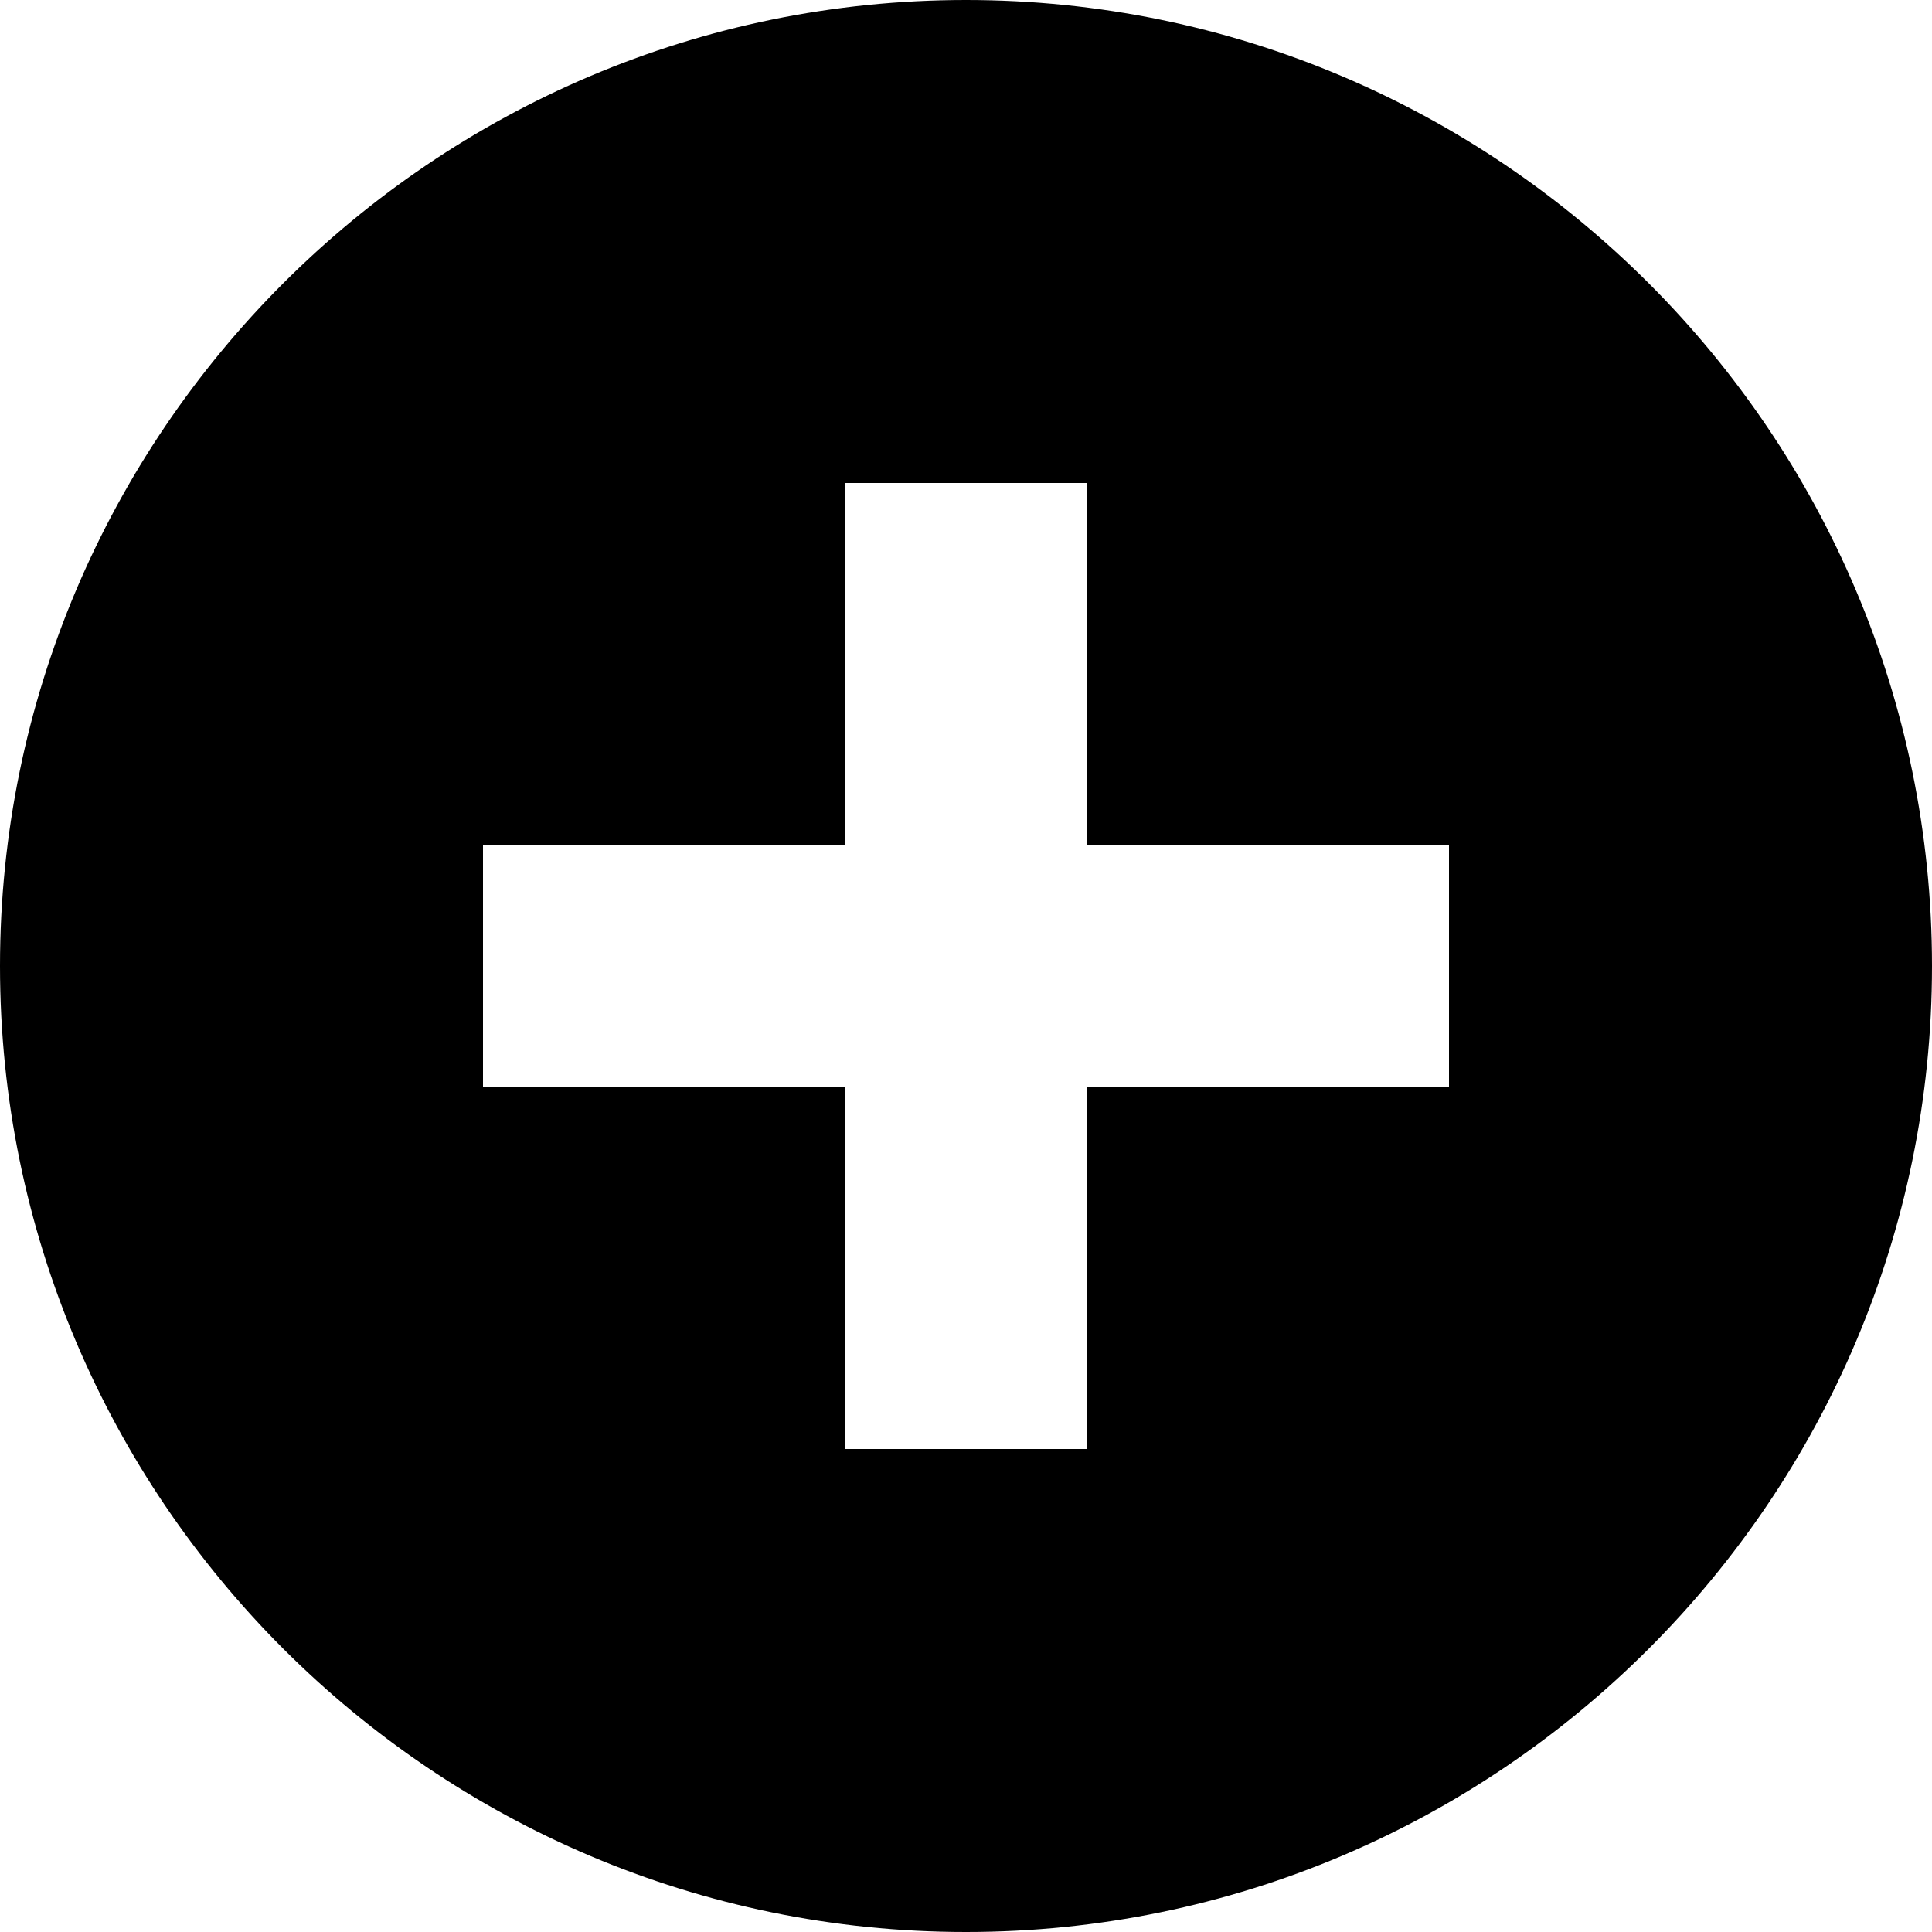
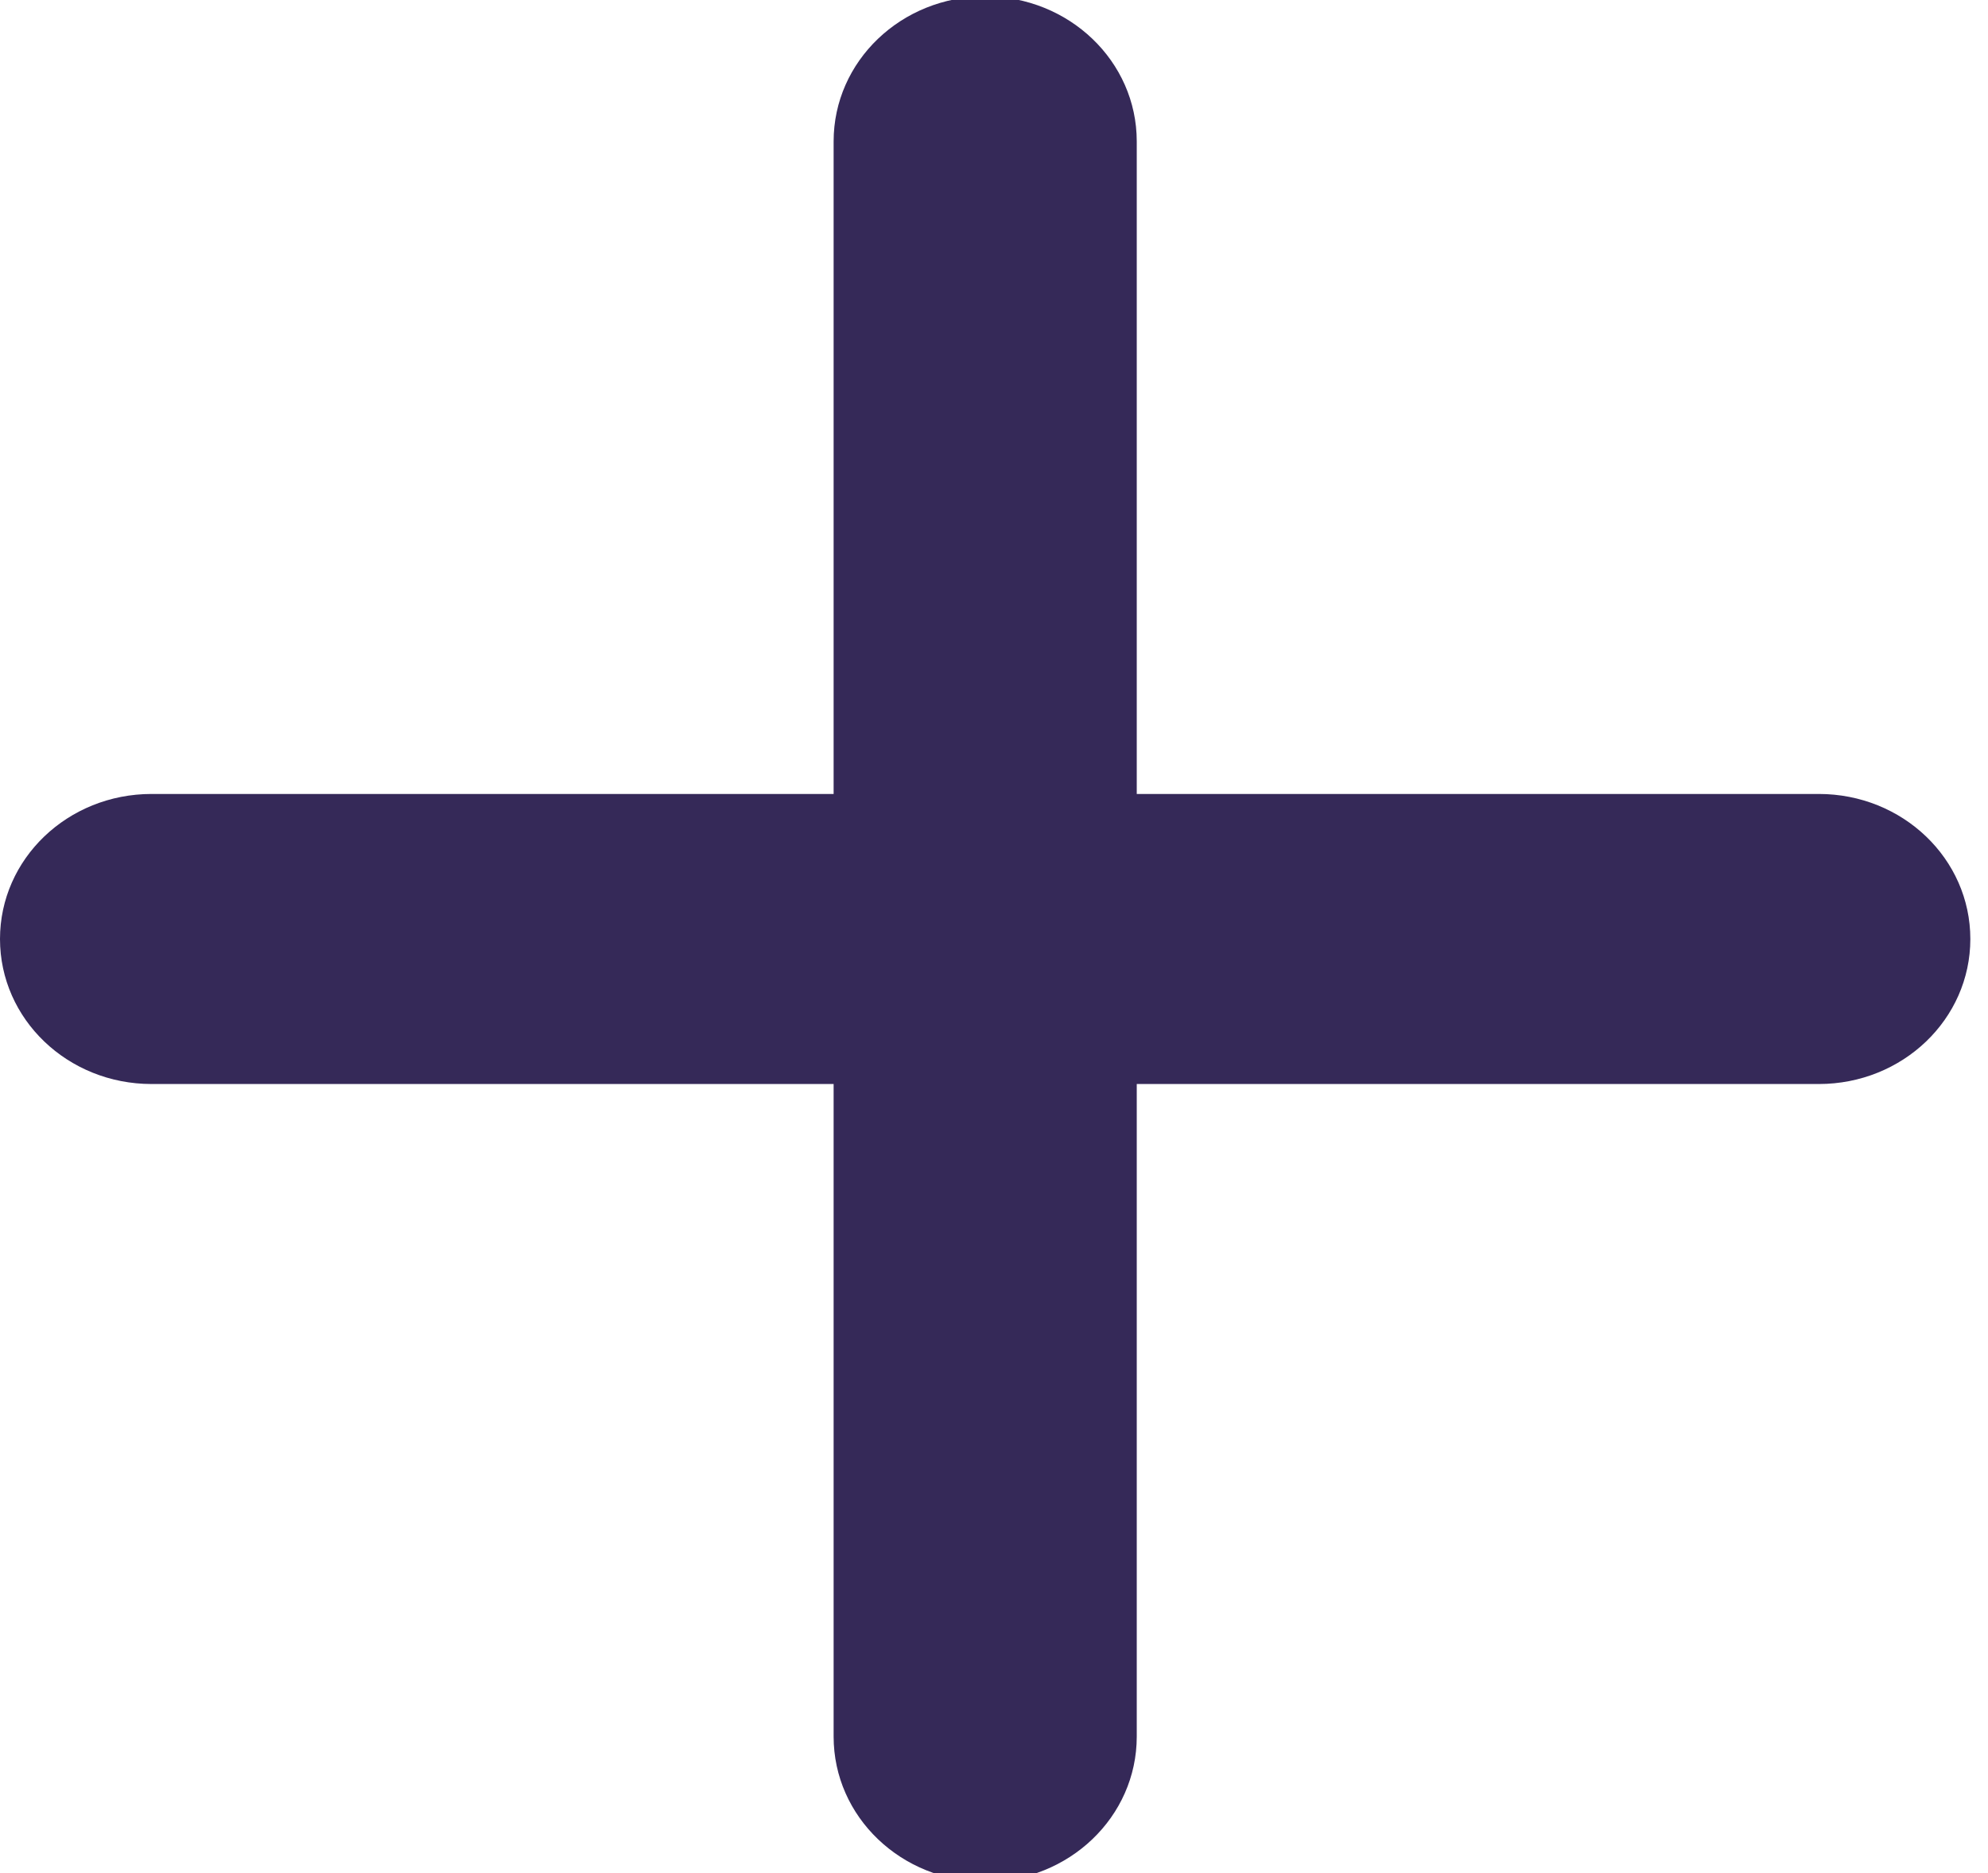
- <svg xmlns="http://www.w3.org/2000/svg" id="Capa_1" enable-background="new 0 0 515.556 515.556" height="512" viewBox="0 0 515.556 515.556" width="512">
-   <path d="m257.778 0c-142.137 0-257.778 115.641-257.778 257.778s115.641 257.778 257.778 257.778 257.778-115.641 257.778-257.778-115.642-257.778-257.778-257.778zm128.889 290h-96.667v96.667h-64.444v-96.667h-96.667v-64.444h96.667v-96.667h64.444v96.667h96.667z" />
+ <svg xmlns="http://www.w3.org/2000/svg" width="52" height="49" viewBox="0 0 52 49">
+   <path d="M29.734 3.7C29.734 1.601 27.962 -0.094 25.769 -0.094C23.576 -0.094 21.805 1.601 21.805 3.7V20.773H3.965C1.772 20.773 0 22.469 0 24.568C0 26.666 1.772 28.362 3.965 28.362H21.805V45.436C21.805 47.534 23.576 49.23 25.769 49.23C27.962 49.23 29.734 47.534 29.734 45.436V28.362H47.574C49.767 28.362 51.538 26.666 51.538 24.568C51.538 22.469 49.767 20.773 47.574 20.773H29.734V3.7Z" fill="#352958" />
</svg>
